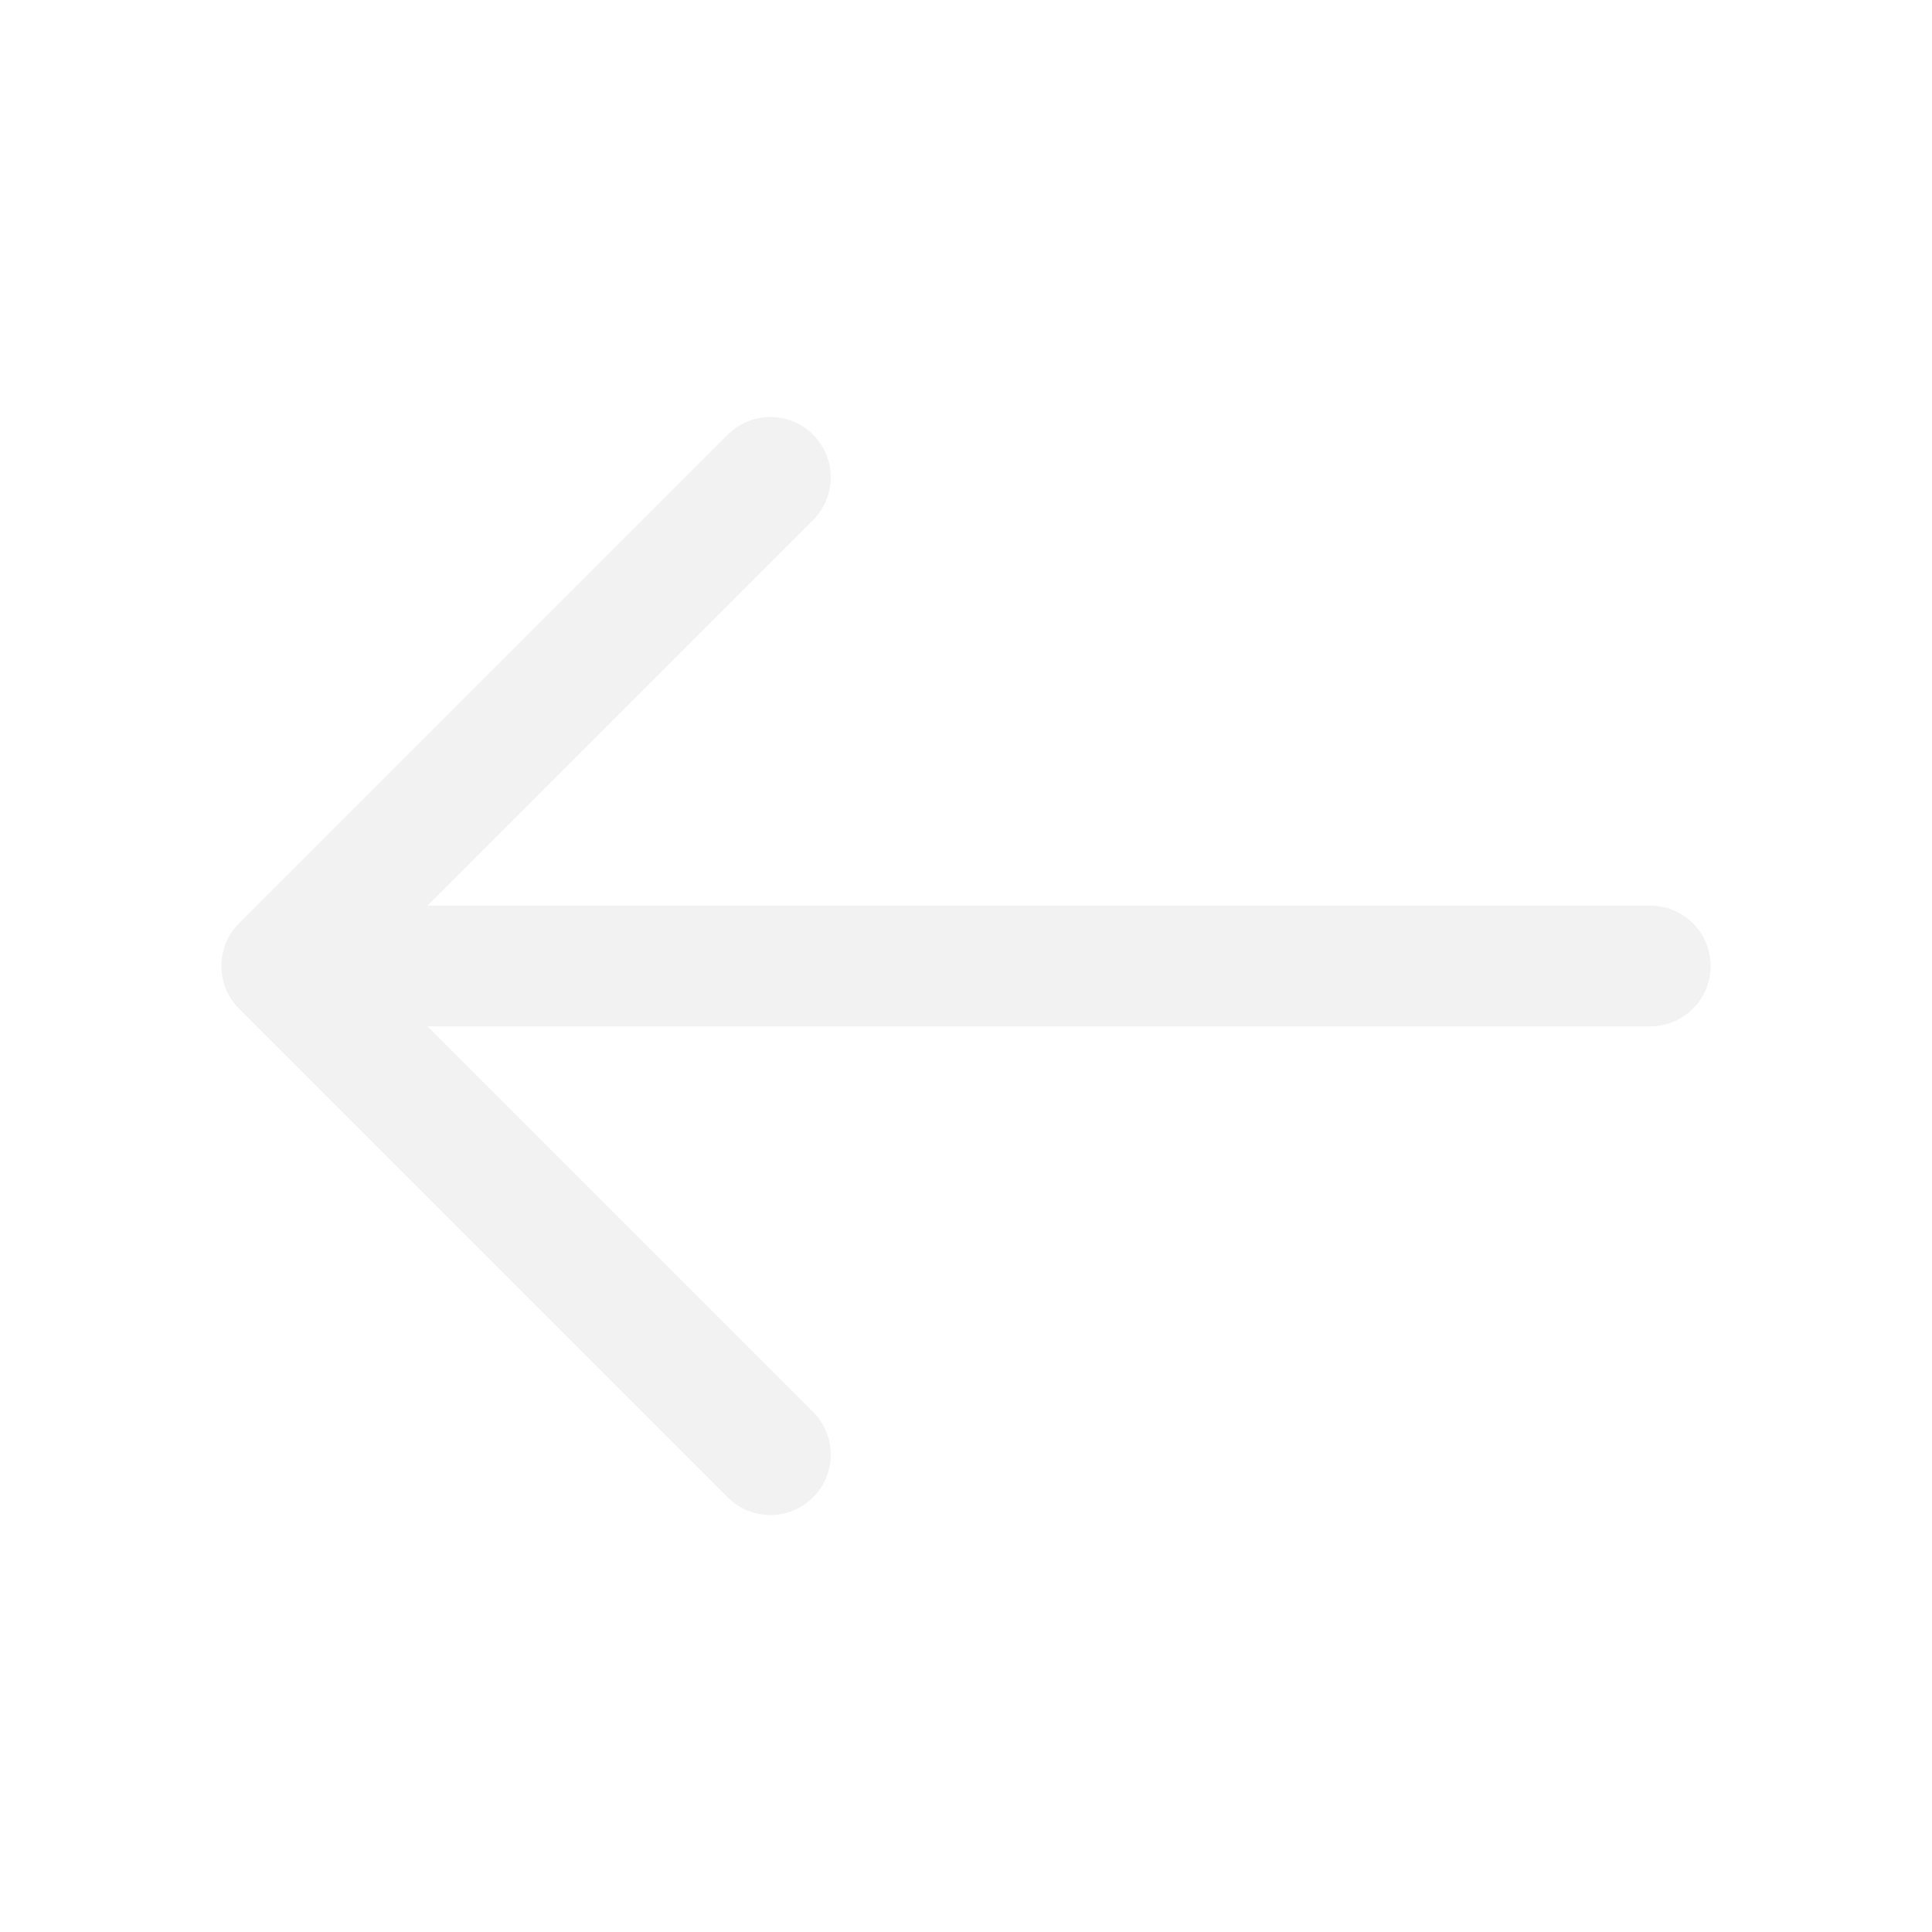
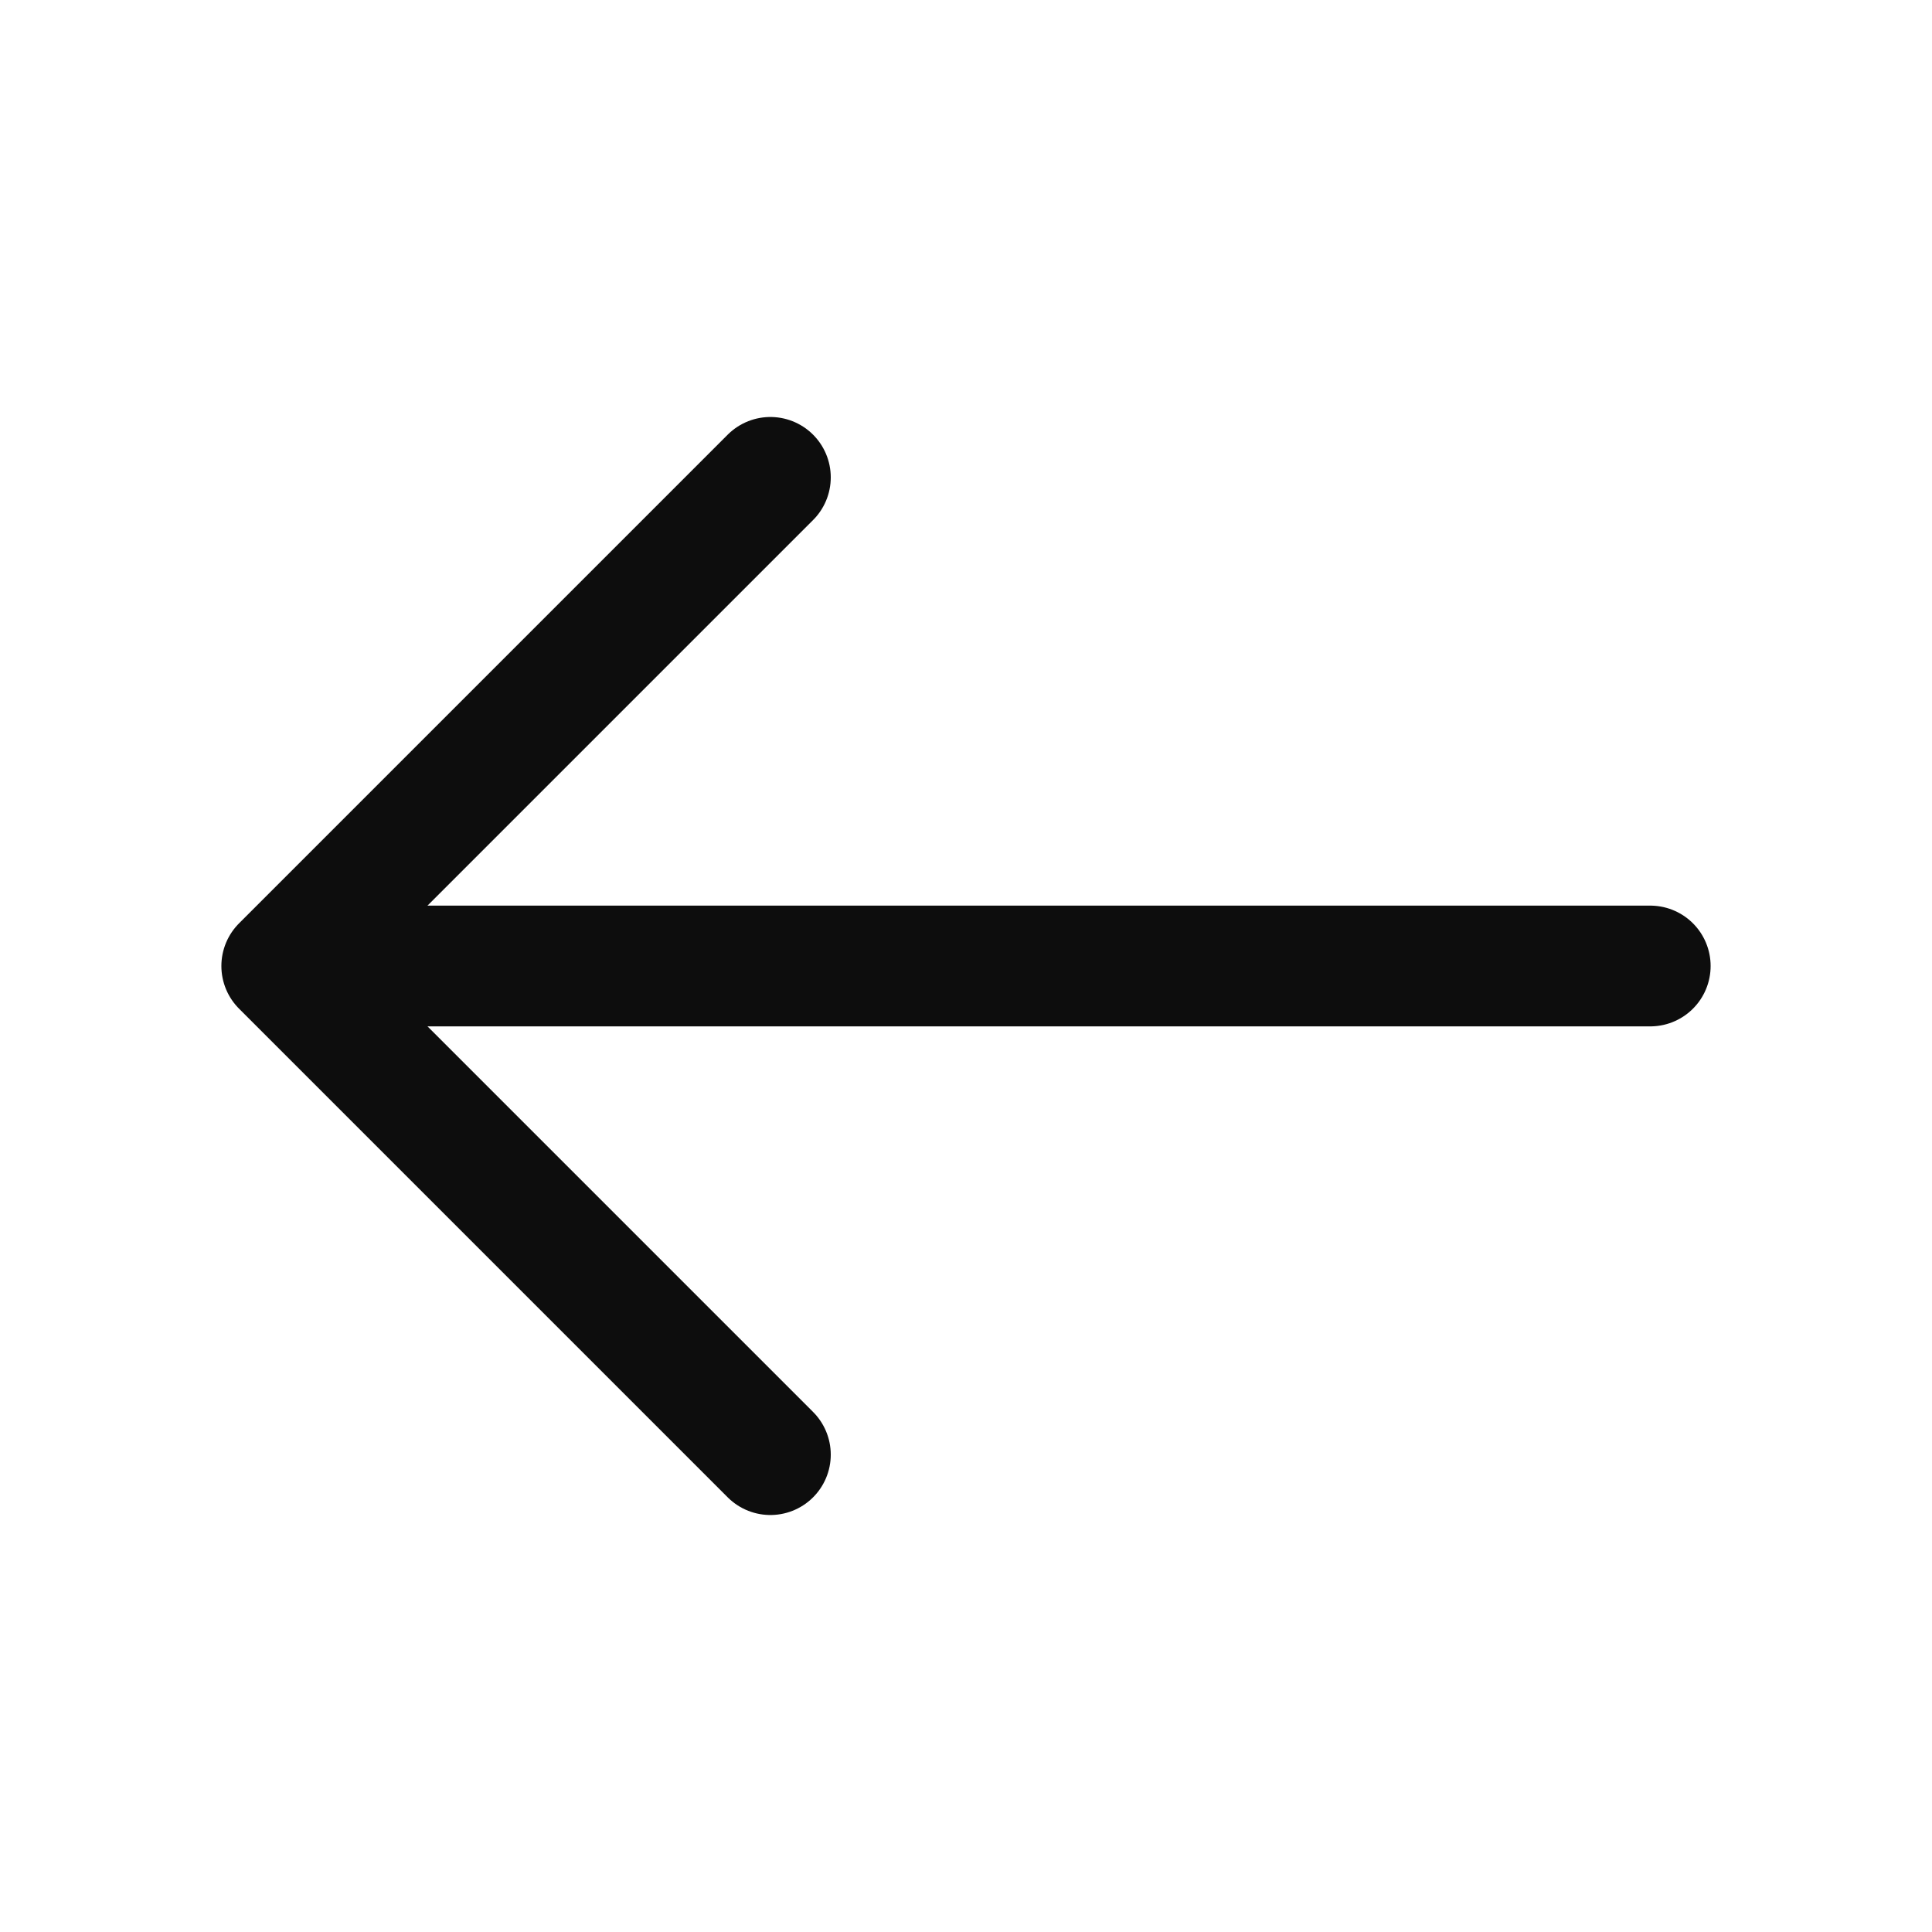
- <svg xmlns="http://www.w3.org/2000/svg" width="24" height="24" viewBox="0 0 24 24" fill="none">
-   <path d="M9.57 5.93L3.5 12L9.57 18.07" stroke="#F2F2F2" stroke-width="1.5" stroke-miterlimit="10" stroke-linecap="round" stroke-linejoin="round" />
-   <path d="M20.5 12H3.67" stroke="#F2F2F2" stroke-width="1.5" stroke-miterlimit="10" stroke-linecap="round" stroke-linejoin="round" />
+ <svg xmlns="http://www.w3.org/2000/svg" width="100%" height="100%" viewBox="0 0 24 24" fill="none">
+   <path d="M9.57 5.93L3.5 12L9.57 18.07" stroke="#0d0d0d" stroke-width="1.5" stroke-miterlimit="10" stroke-linecap="round" stroke-linejoin="round" />
+   <path d="M20.5 12H3.67" stroke="#0d0d0d" stroke-width="1.5" stroke-miterlimit="10" stroke-linecap="round" stroke-linejoin="round" />
</svg>
